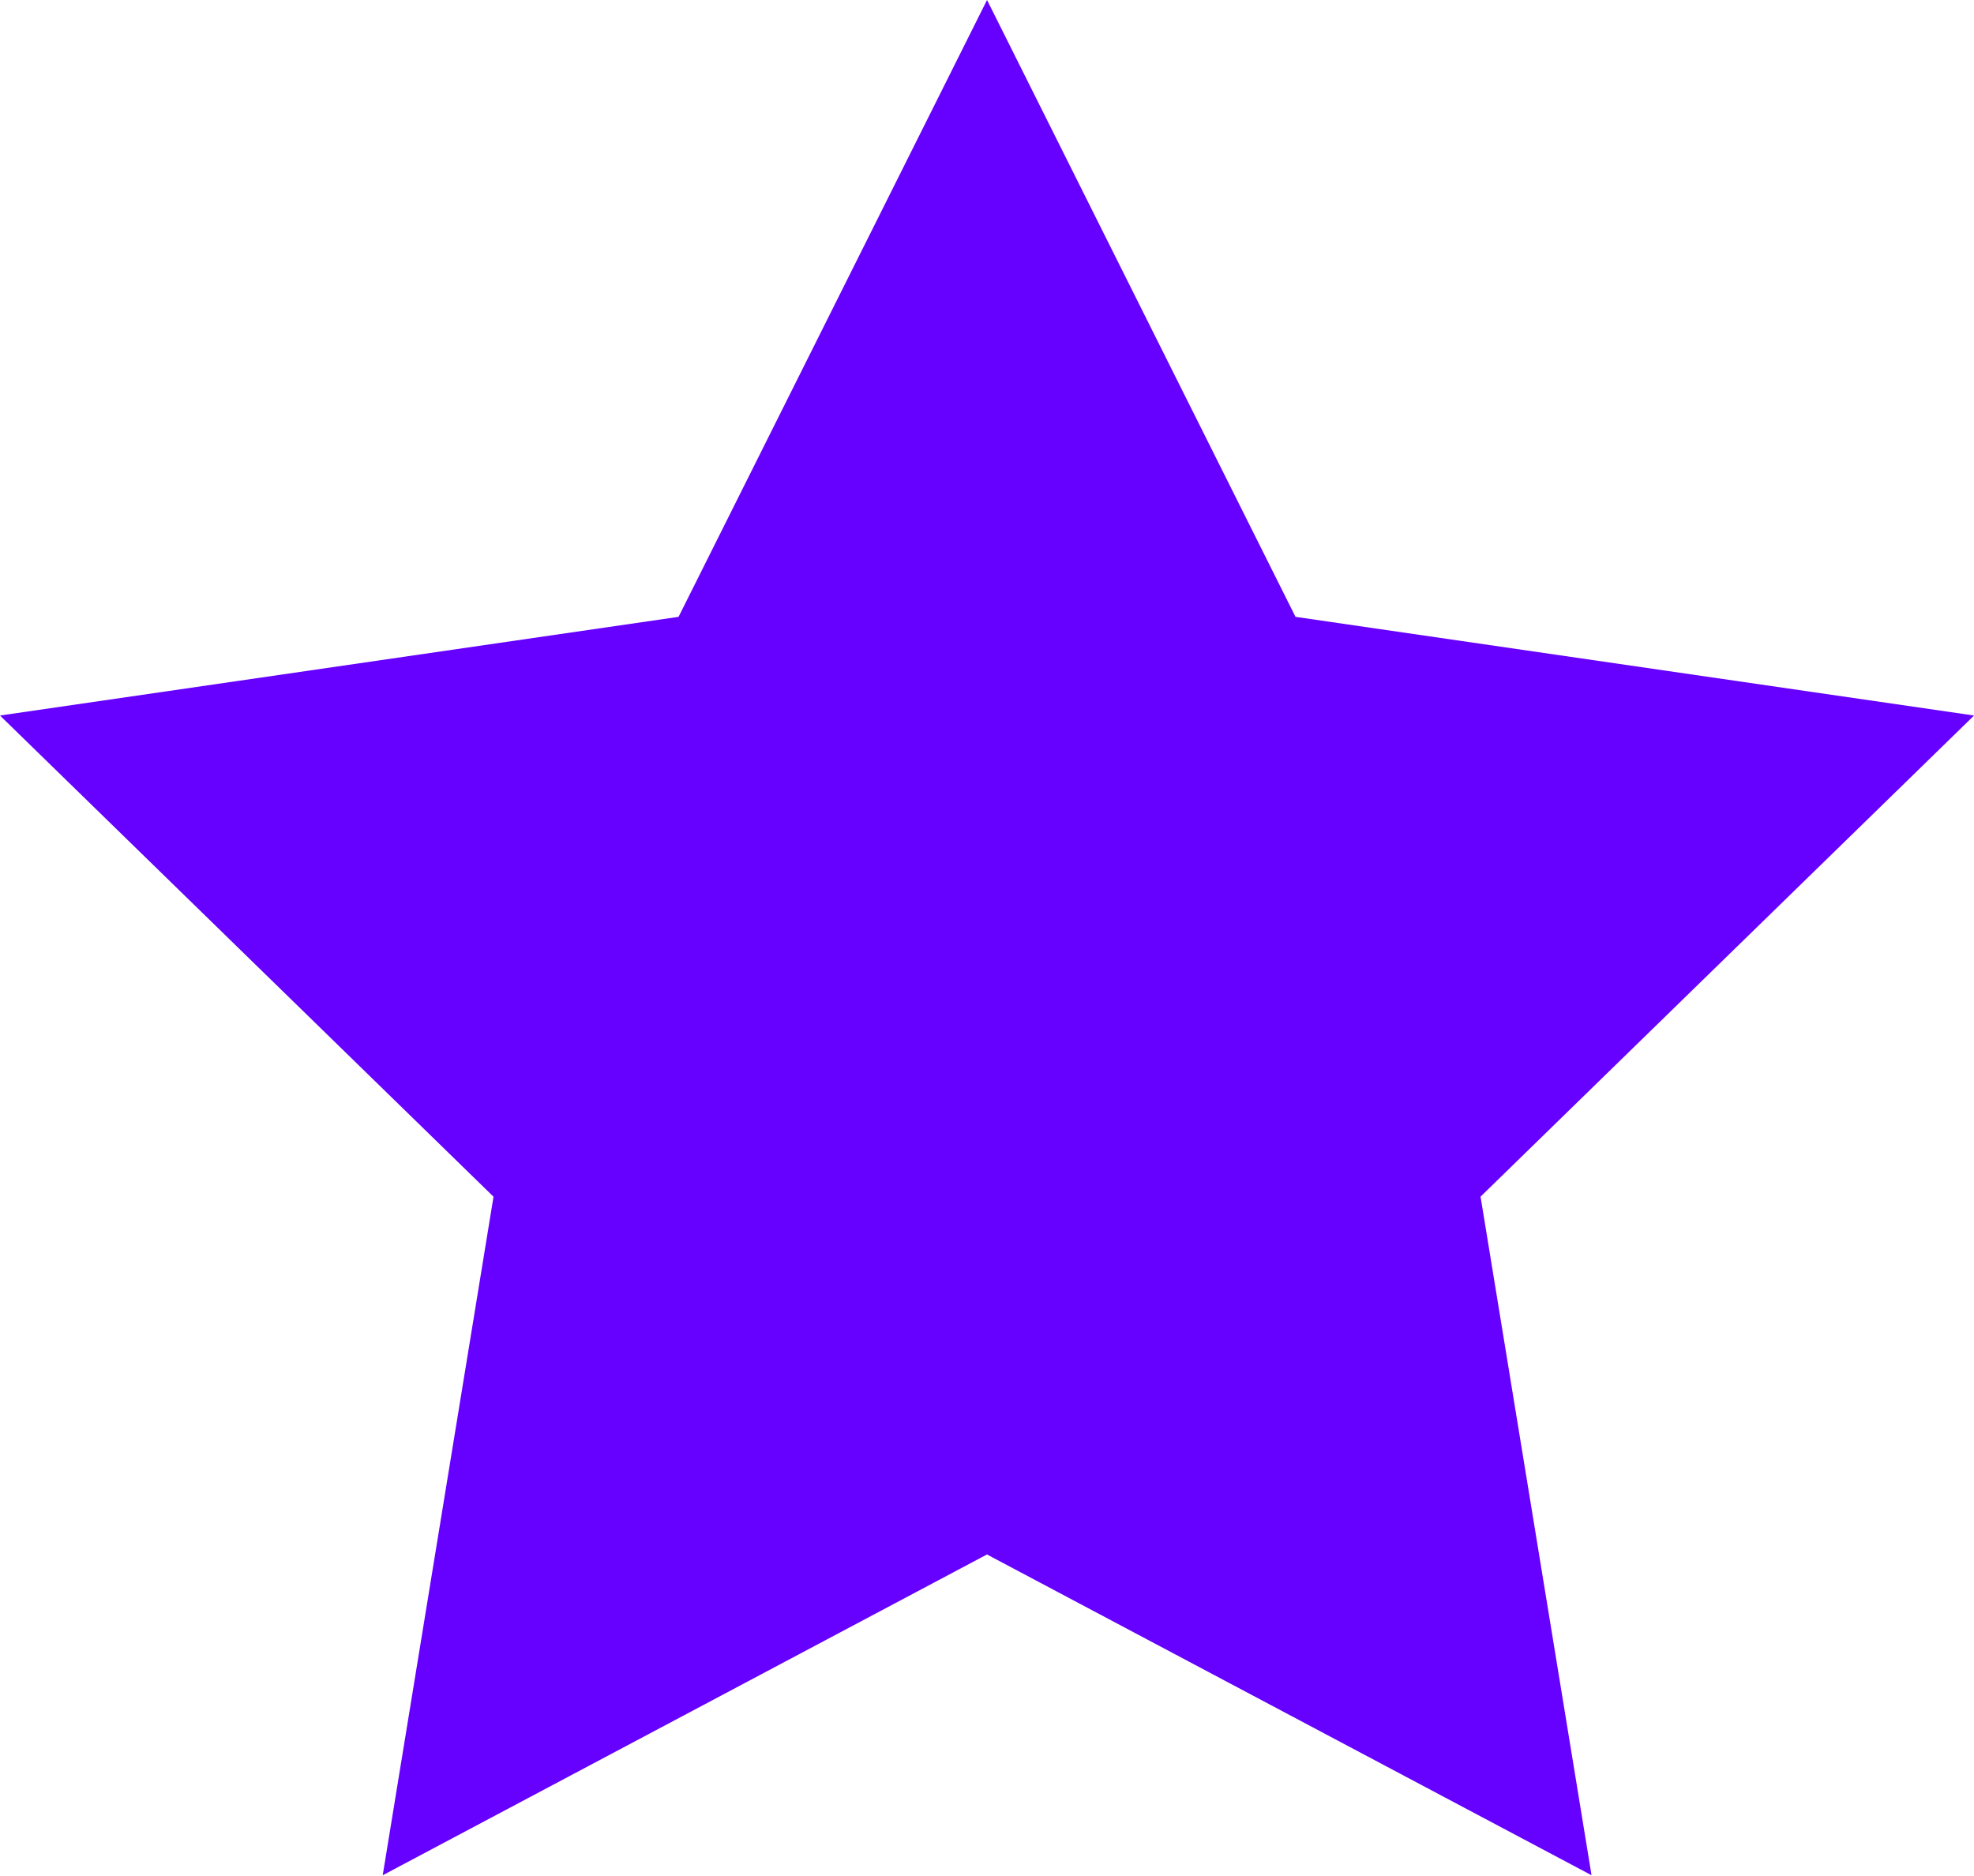
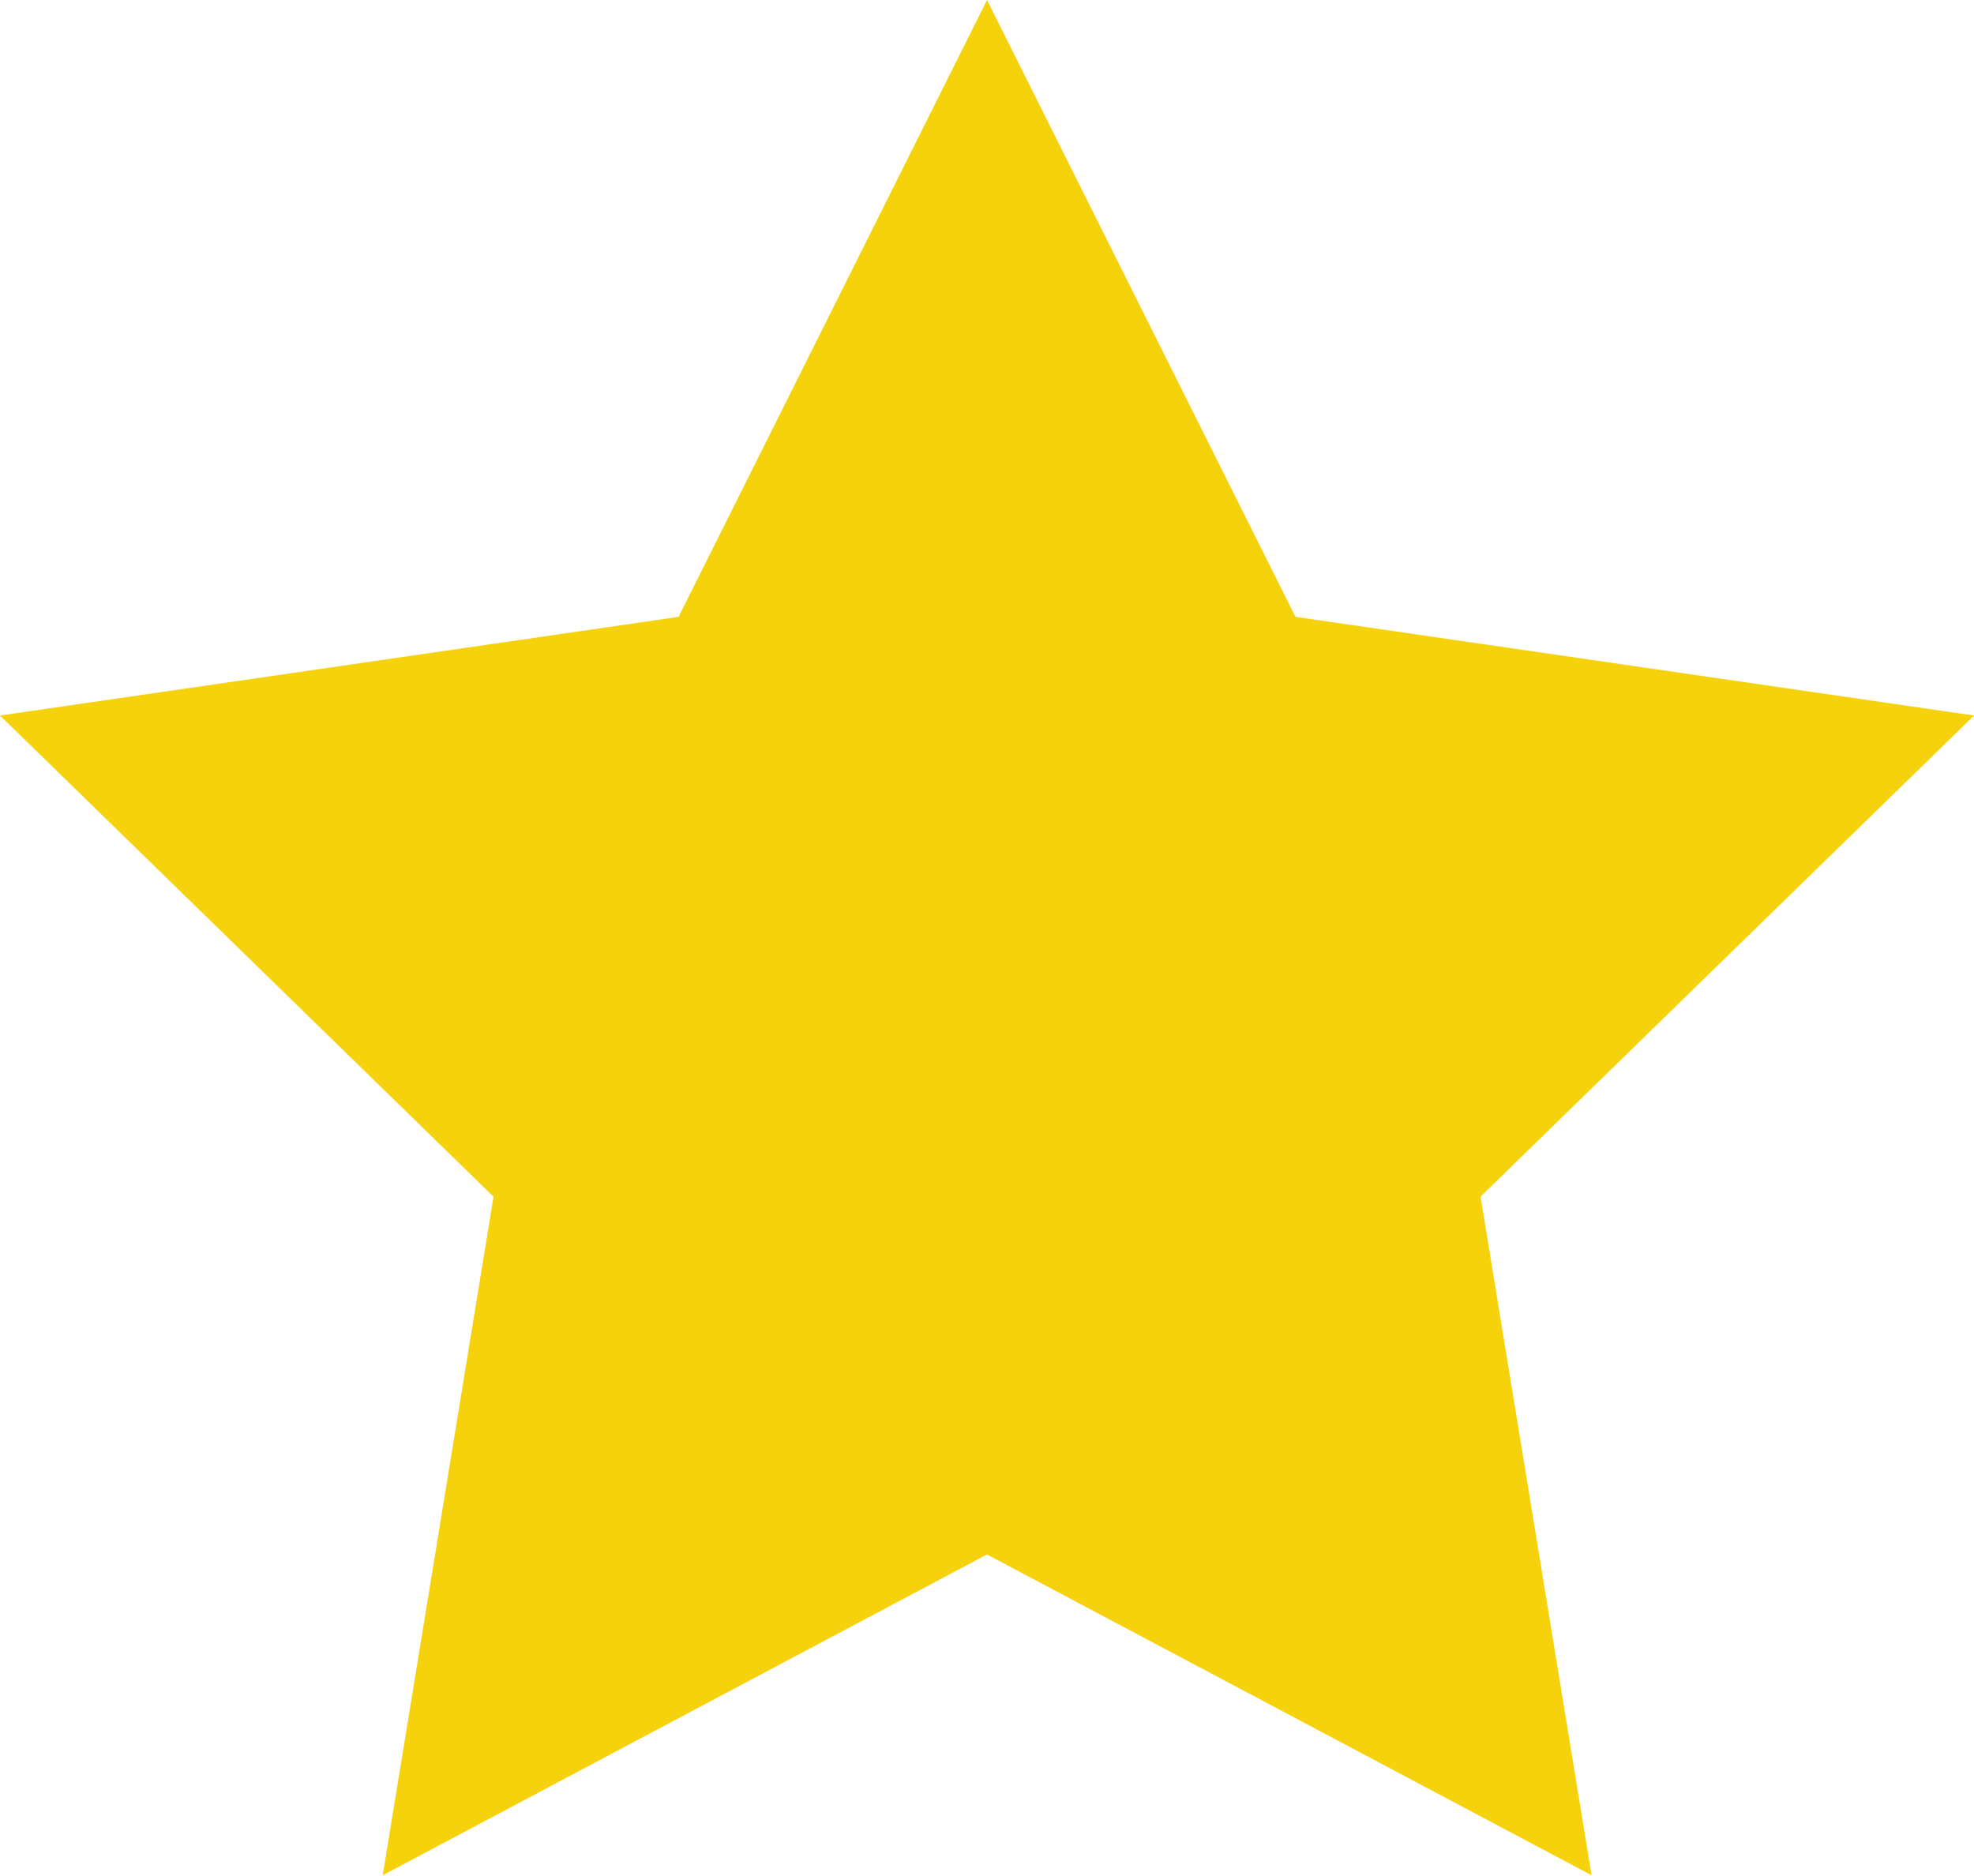
<svg xmlns="http://www.w3.org/2000/svg" width="30.947" height="29.4">
-   <path d="M15.474 0l4.836 9.671 10.638 1.547-7.737 7.543 1.74 10.639-9.478-5.029L6 29.4l1.737-10.638L0 11.218l10.638-1.547z" fill="#6600ff" />
+   <path d="M15.474 0l4.836 9.671 10.638 1.547-7.737 7.543 1.74 10.639-9.478-5.029L6 29.4l1.737-10.638L0 11.218l10.638-1.547z" fill="#f5d20b" />
</svg>
